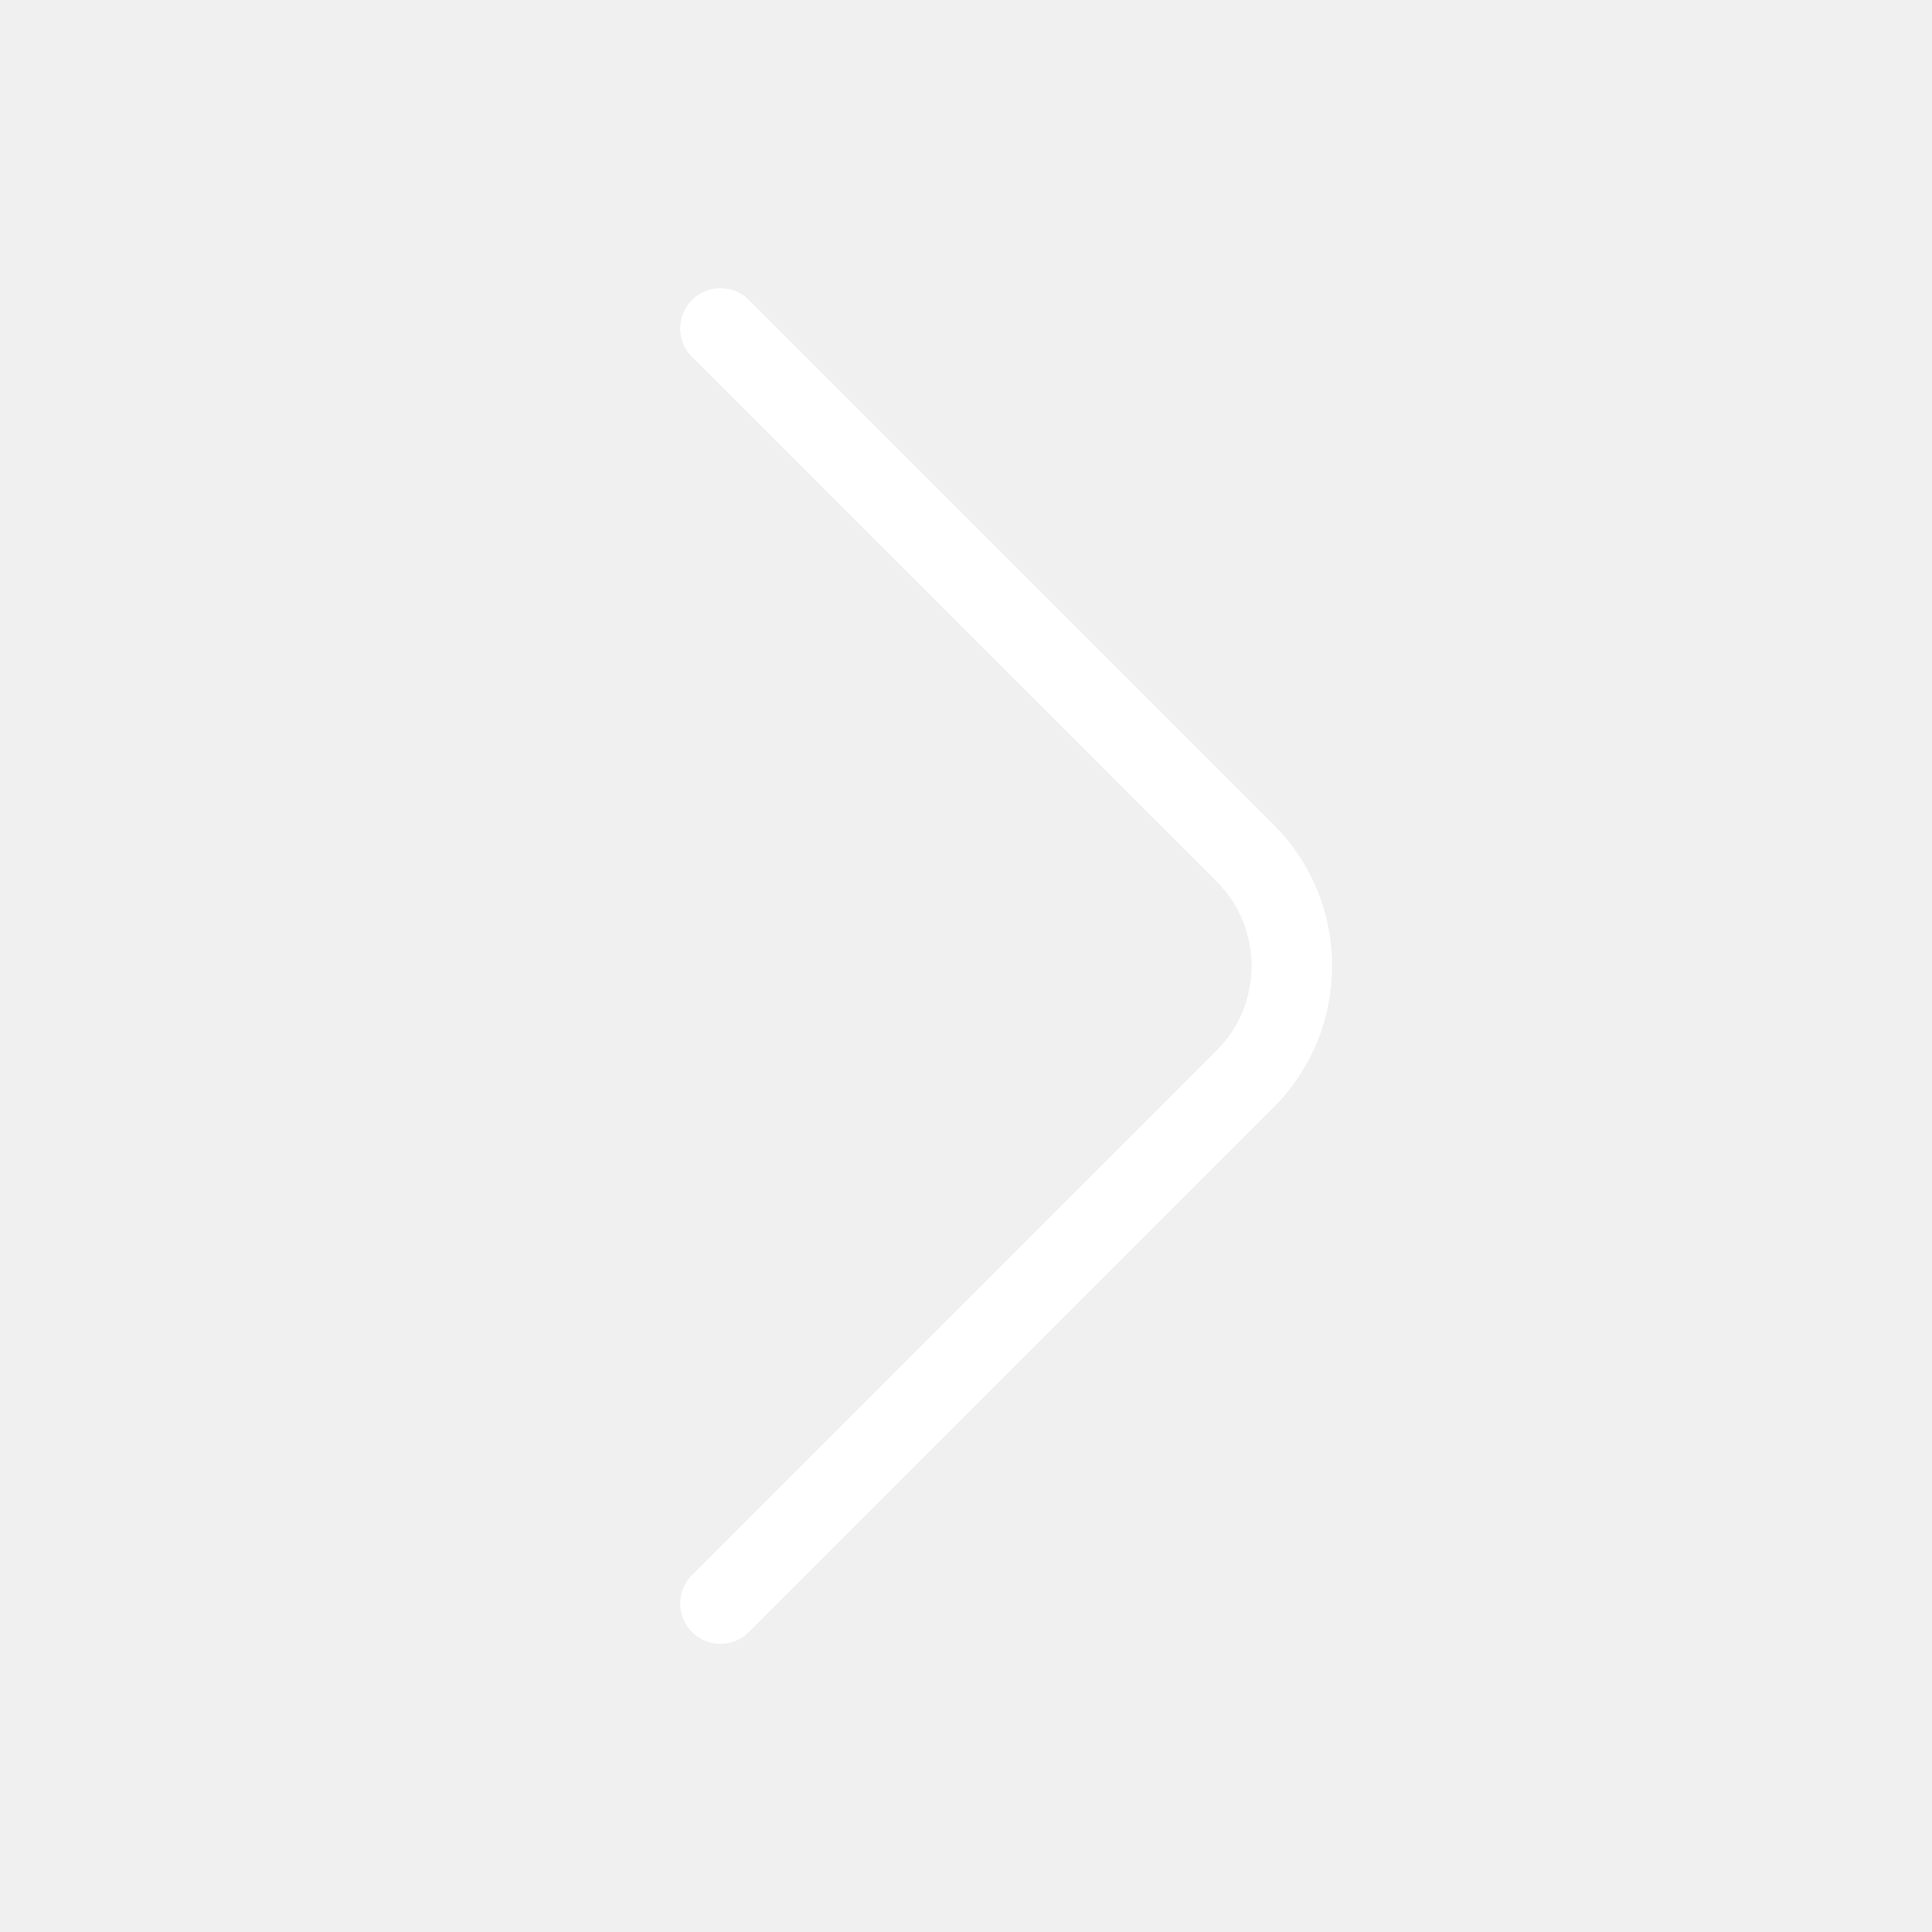
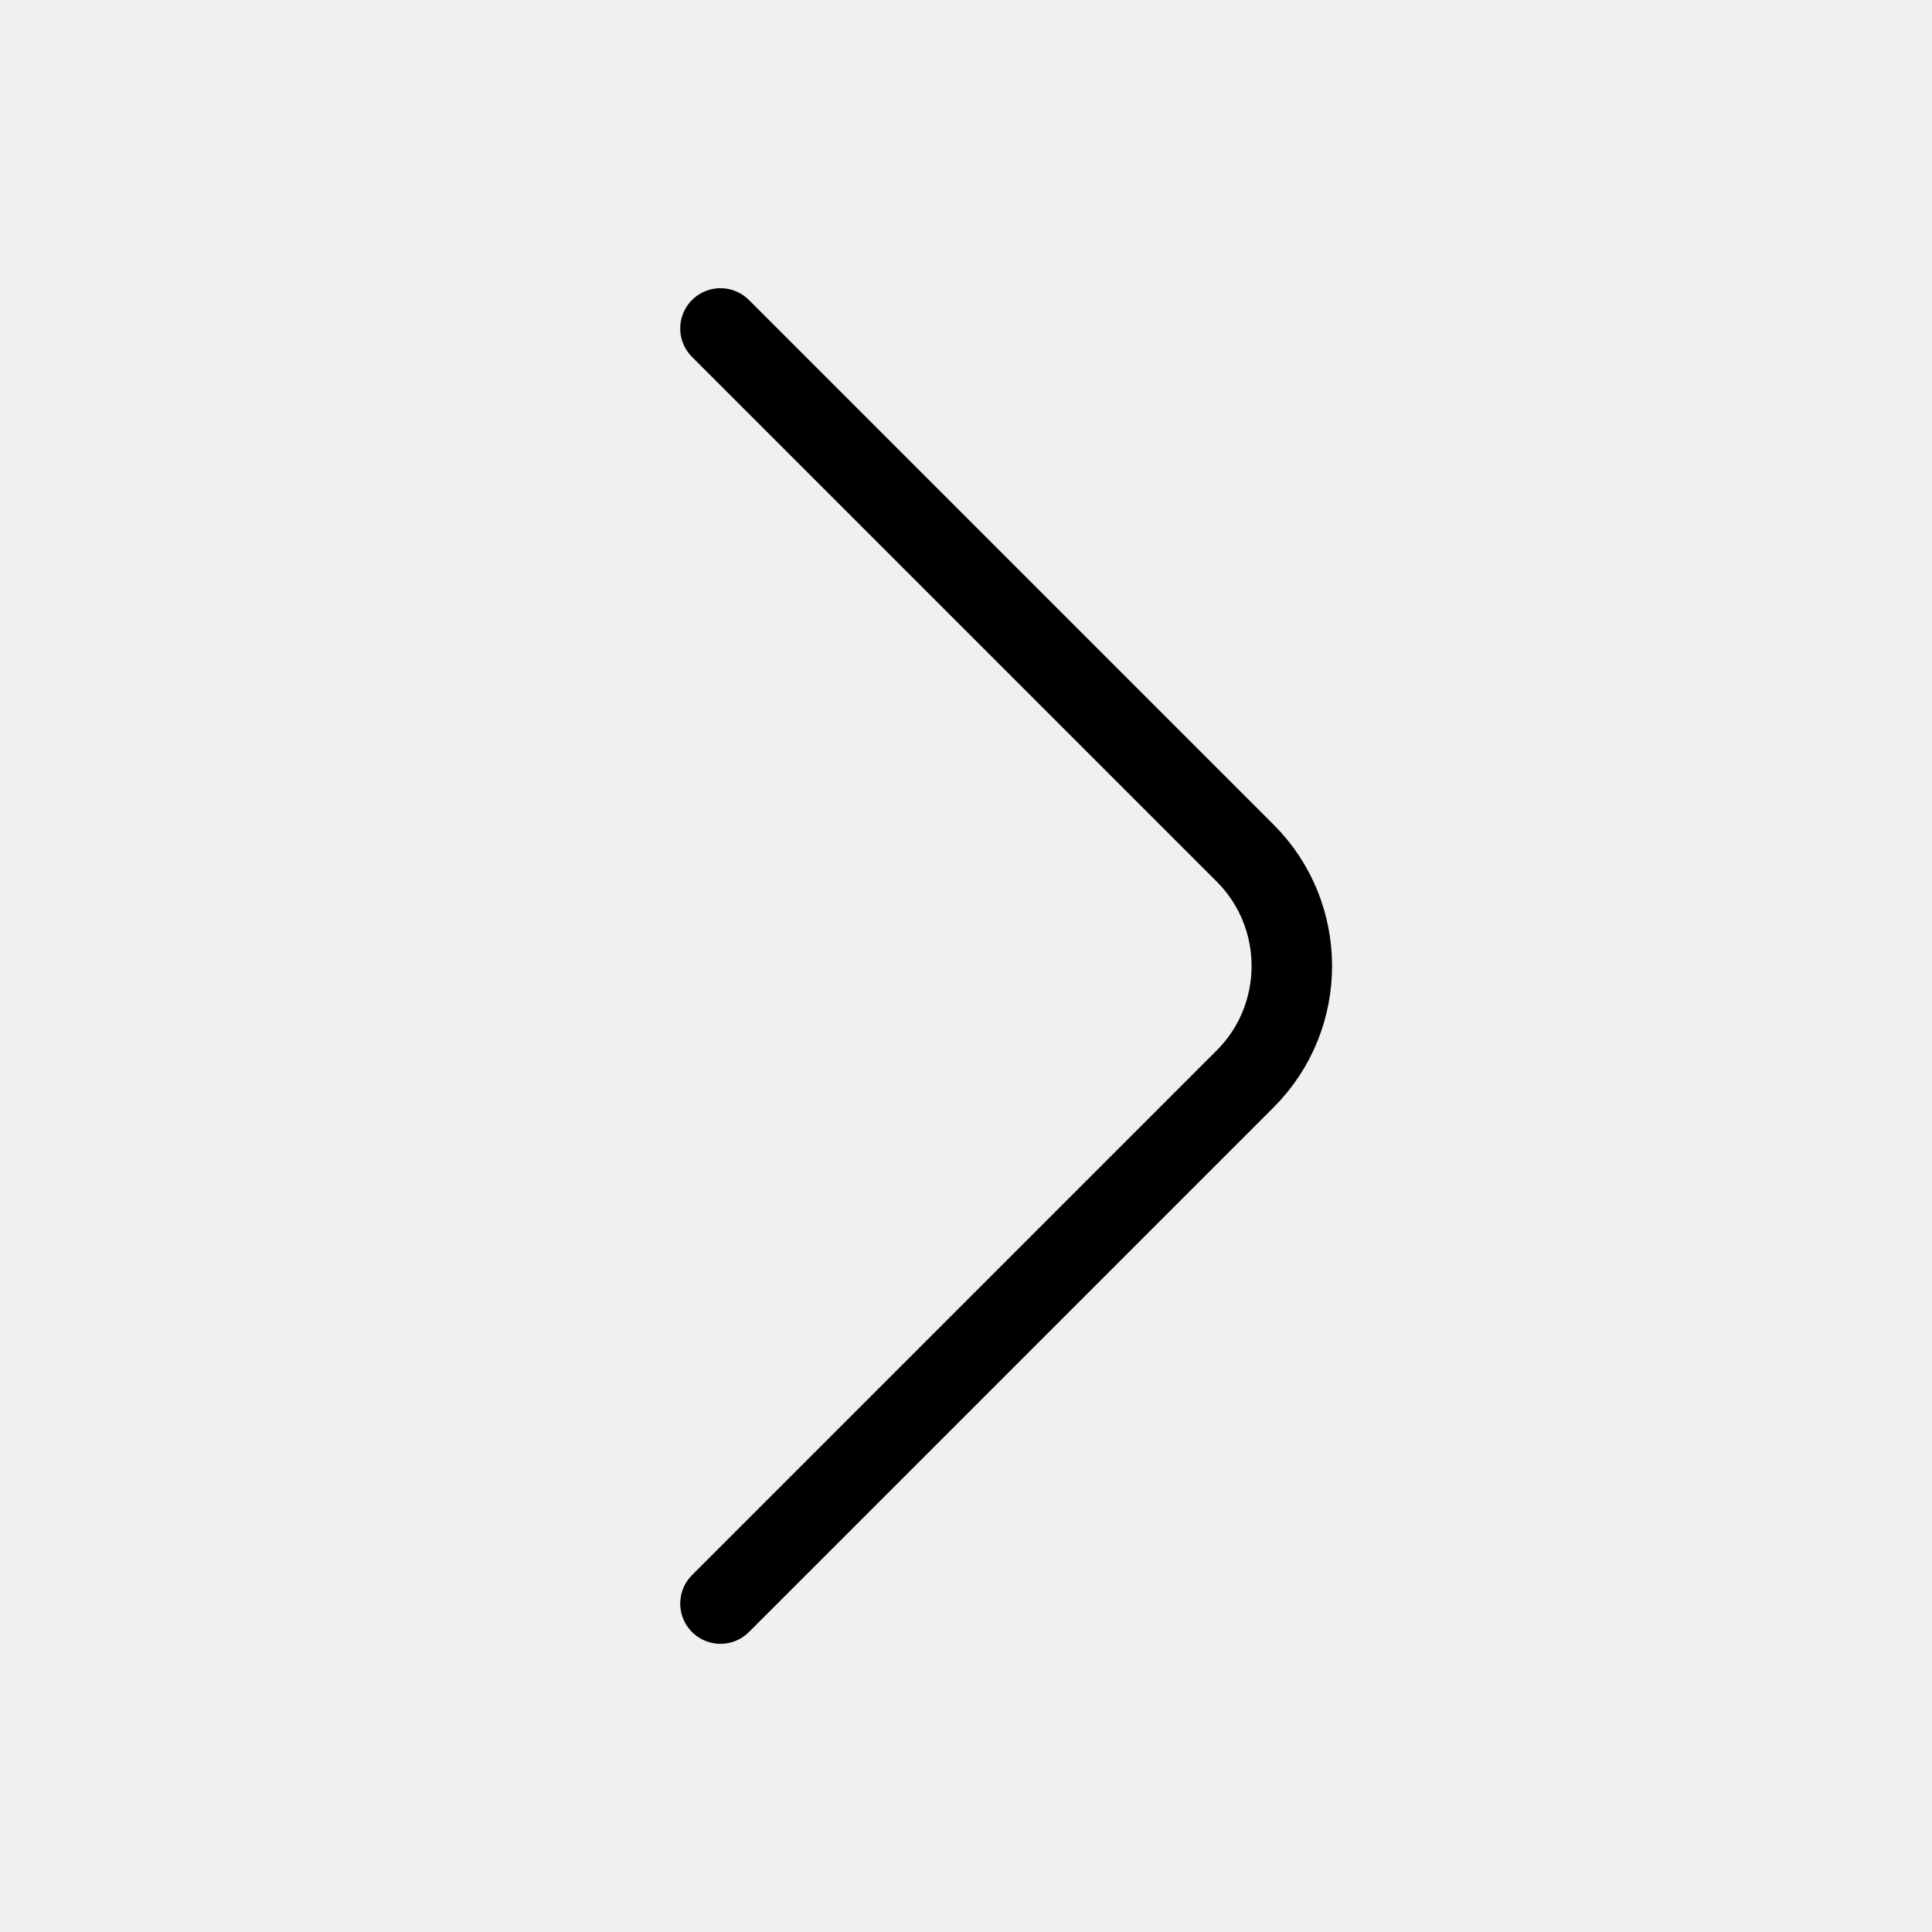
<svg xmlns="http://www.w3.org/2000/svg" width="24" height="24" viewBox="0 0 24 24" fill="none">
-   <path d="M8.95 4.08L15.47 10.6C16.24 11.37 16.24 12.63 15.47 13.4L8.95 19.92" stroke="white" stroke-miterlimit="10" stroke-linecap="round" stroke-linejoin="round" />
+   <path d="M8.95 4.08L15.47 10.6C16.24 11.37 16.24 12.63 15.47 13.4L8.95 19.92" stroke="black" stroke-miterlimit="10" stroke-linecap="round" stroke-linejoin="round" />
</svg>
